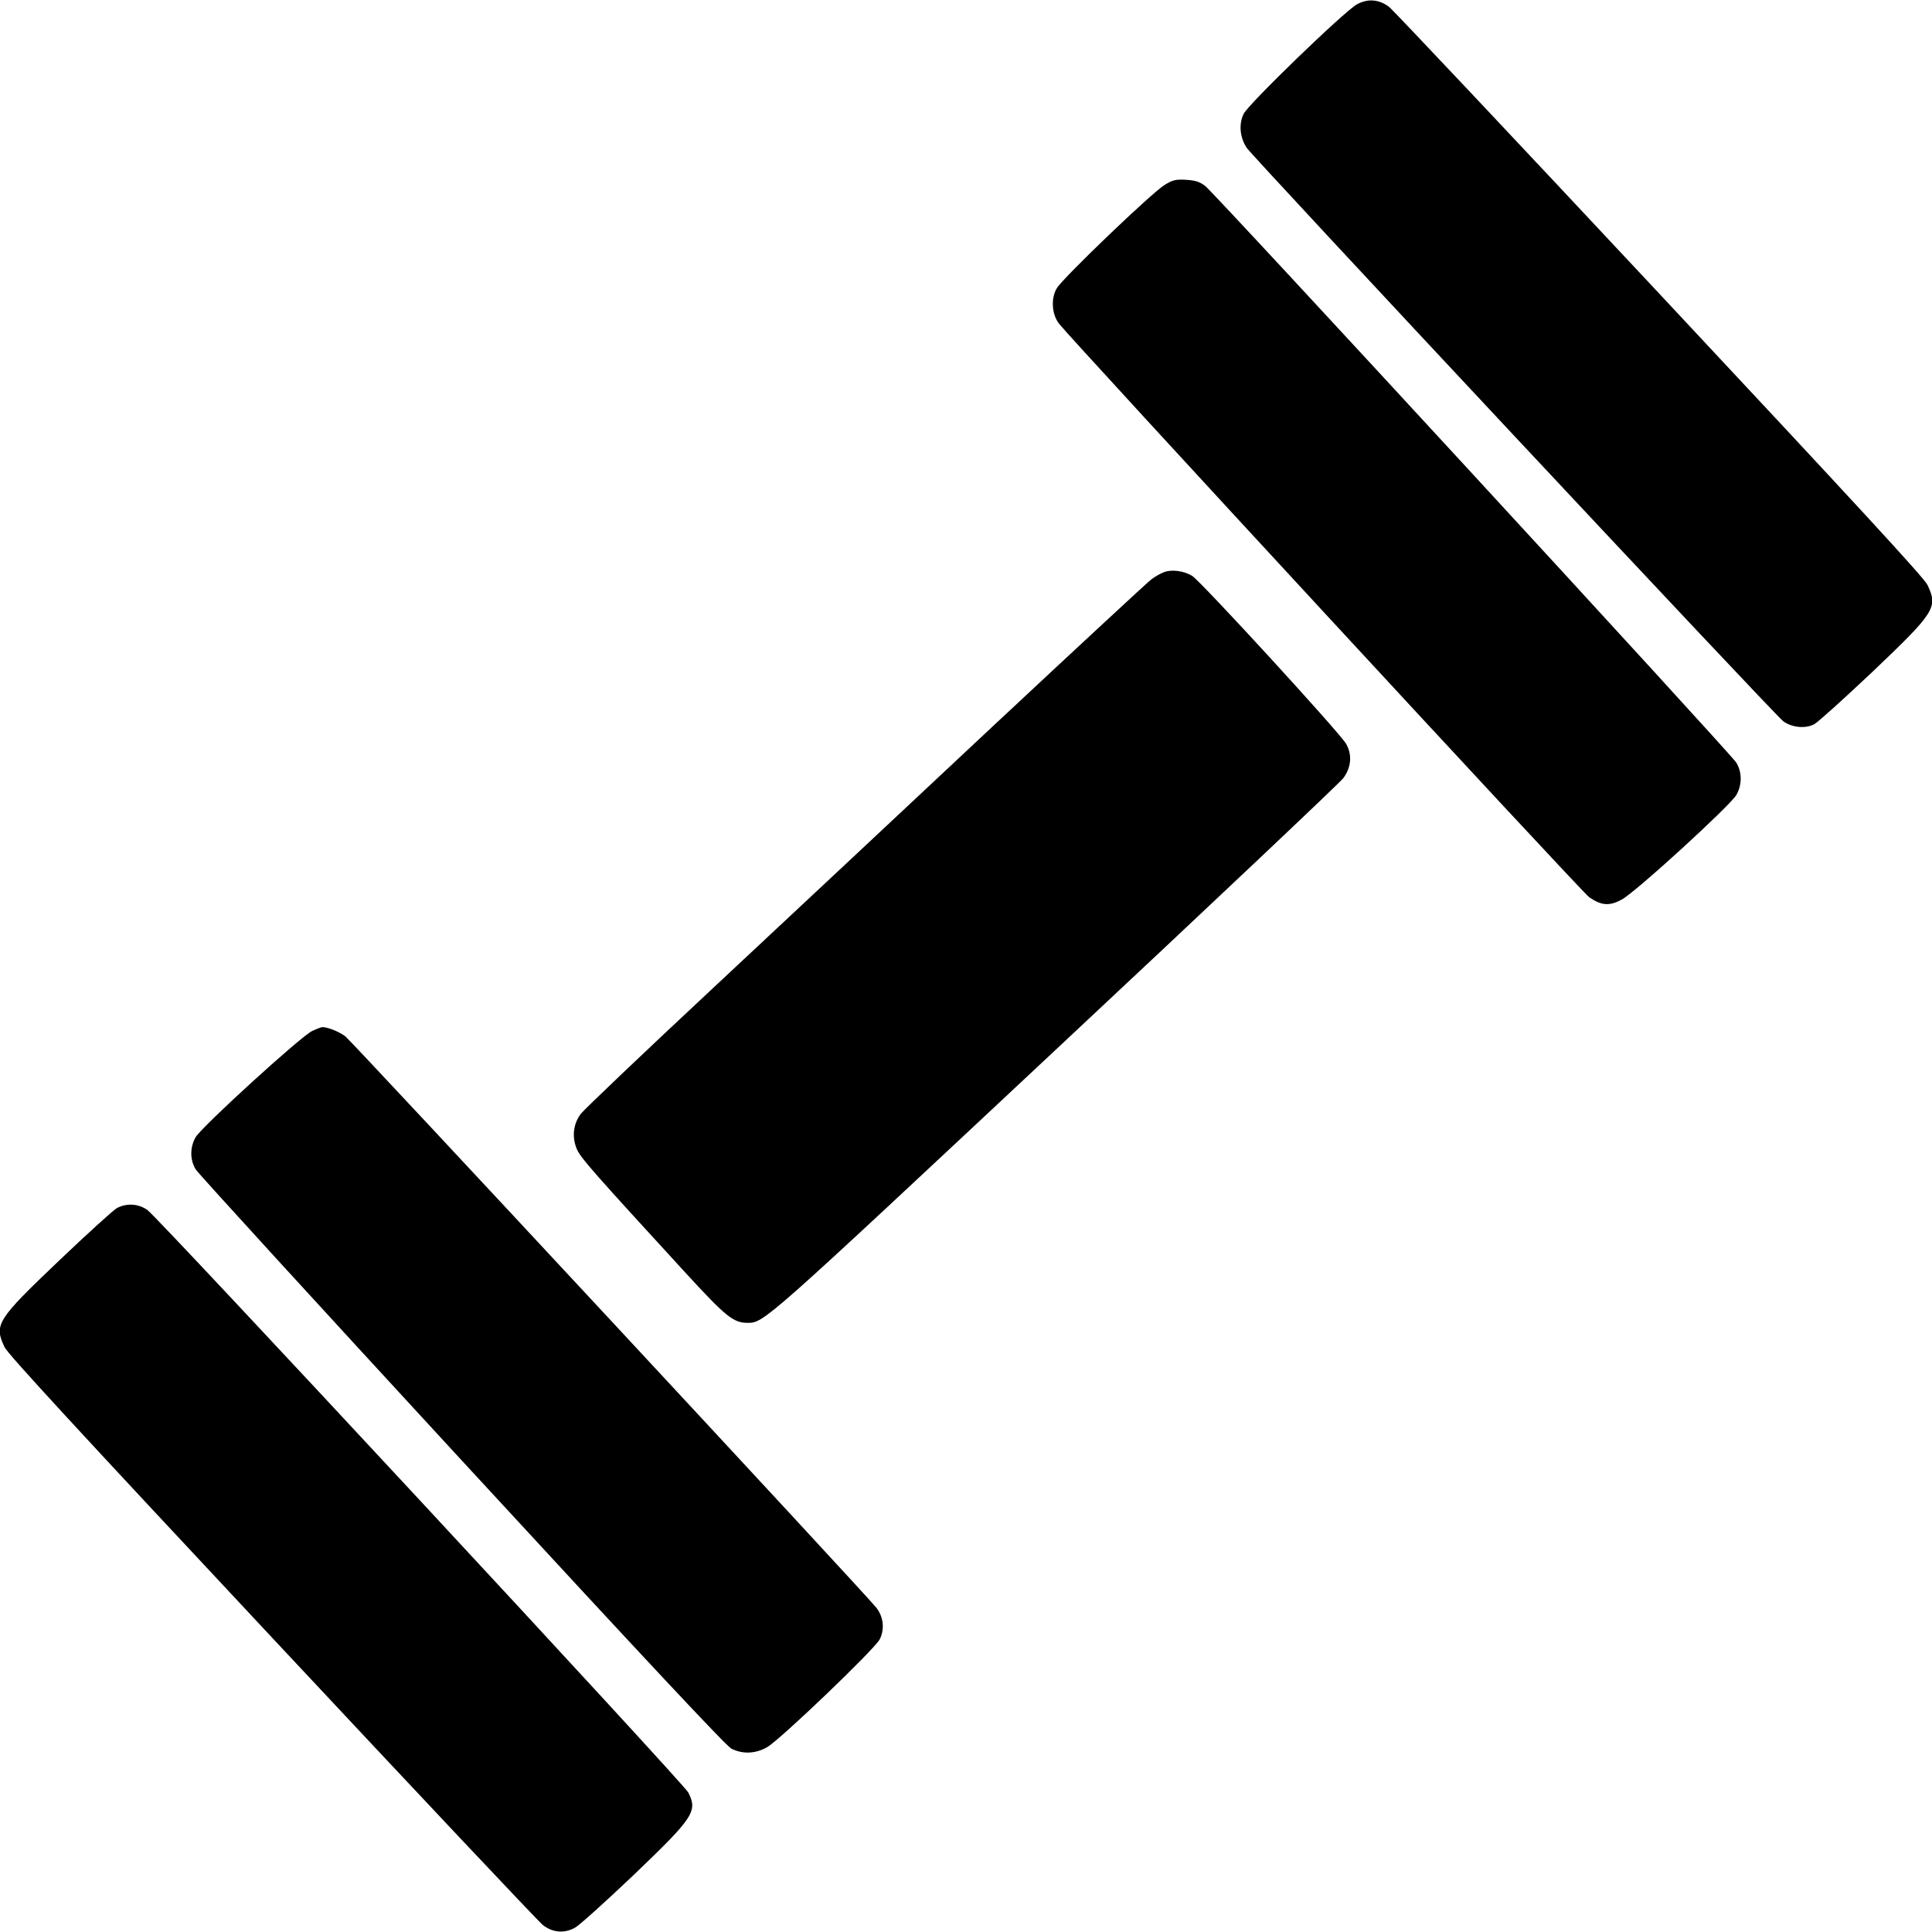
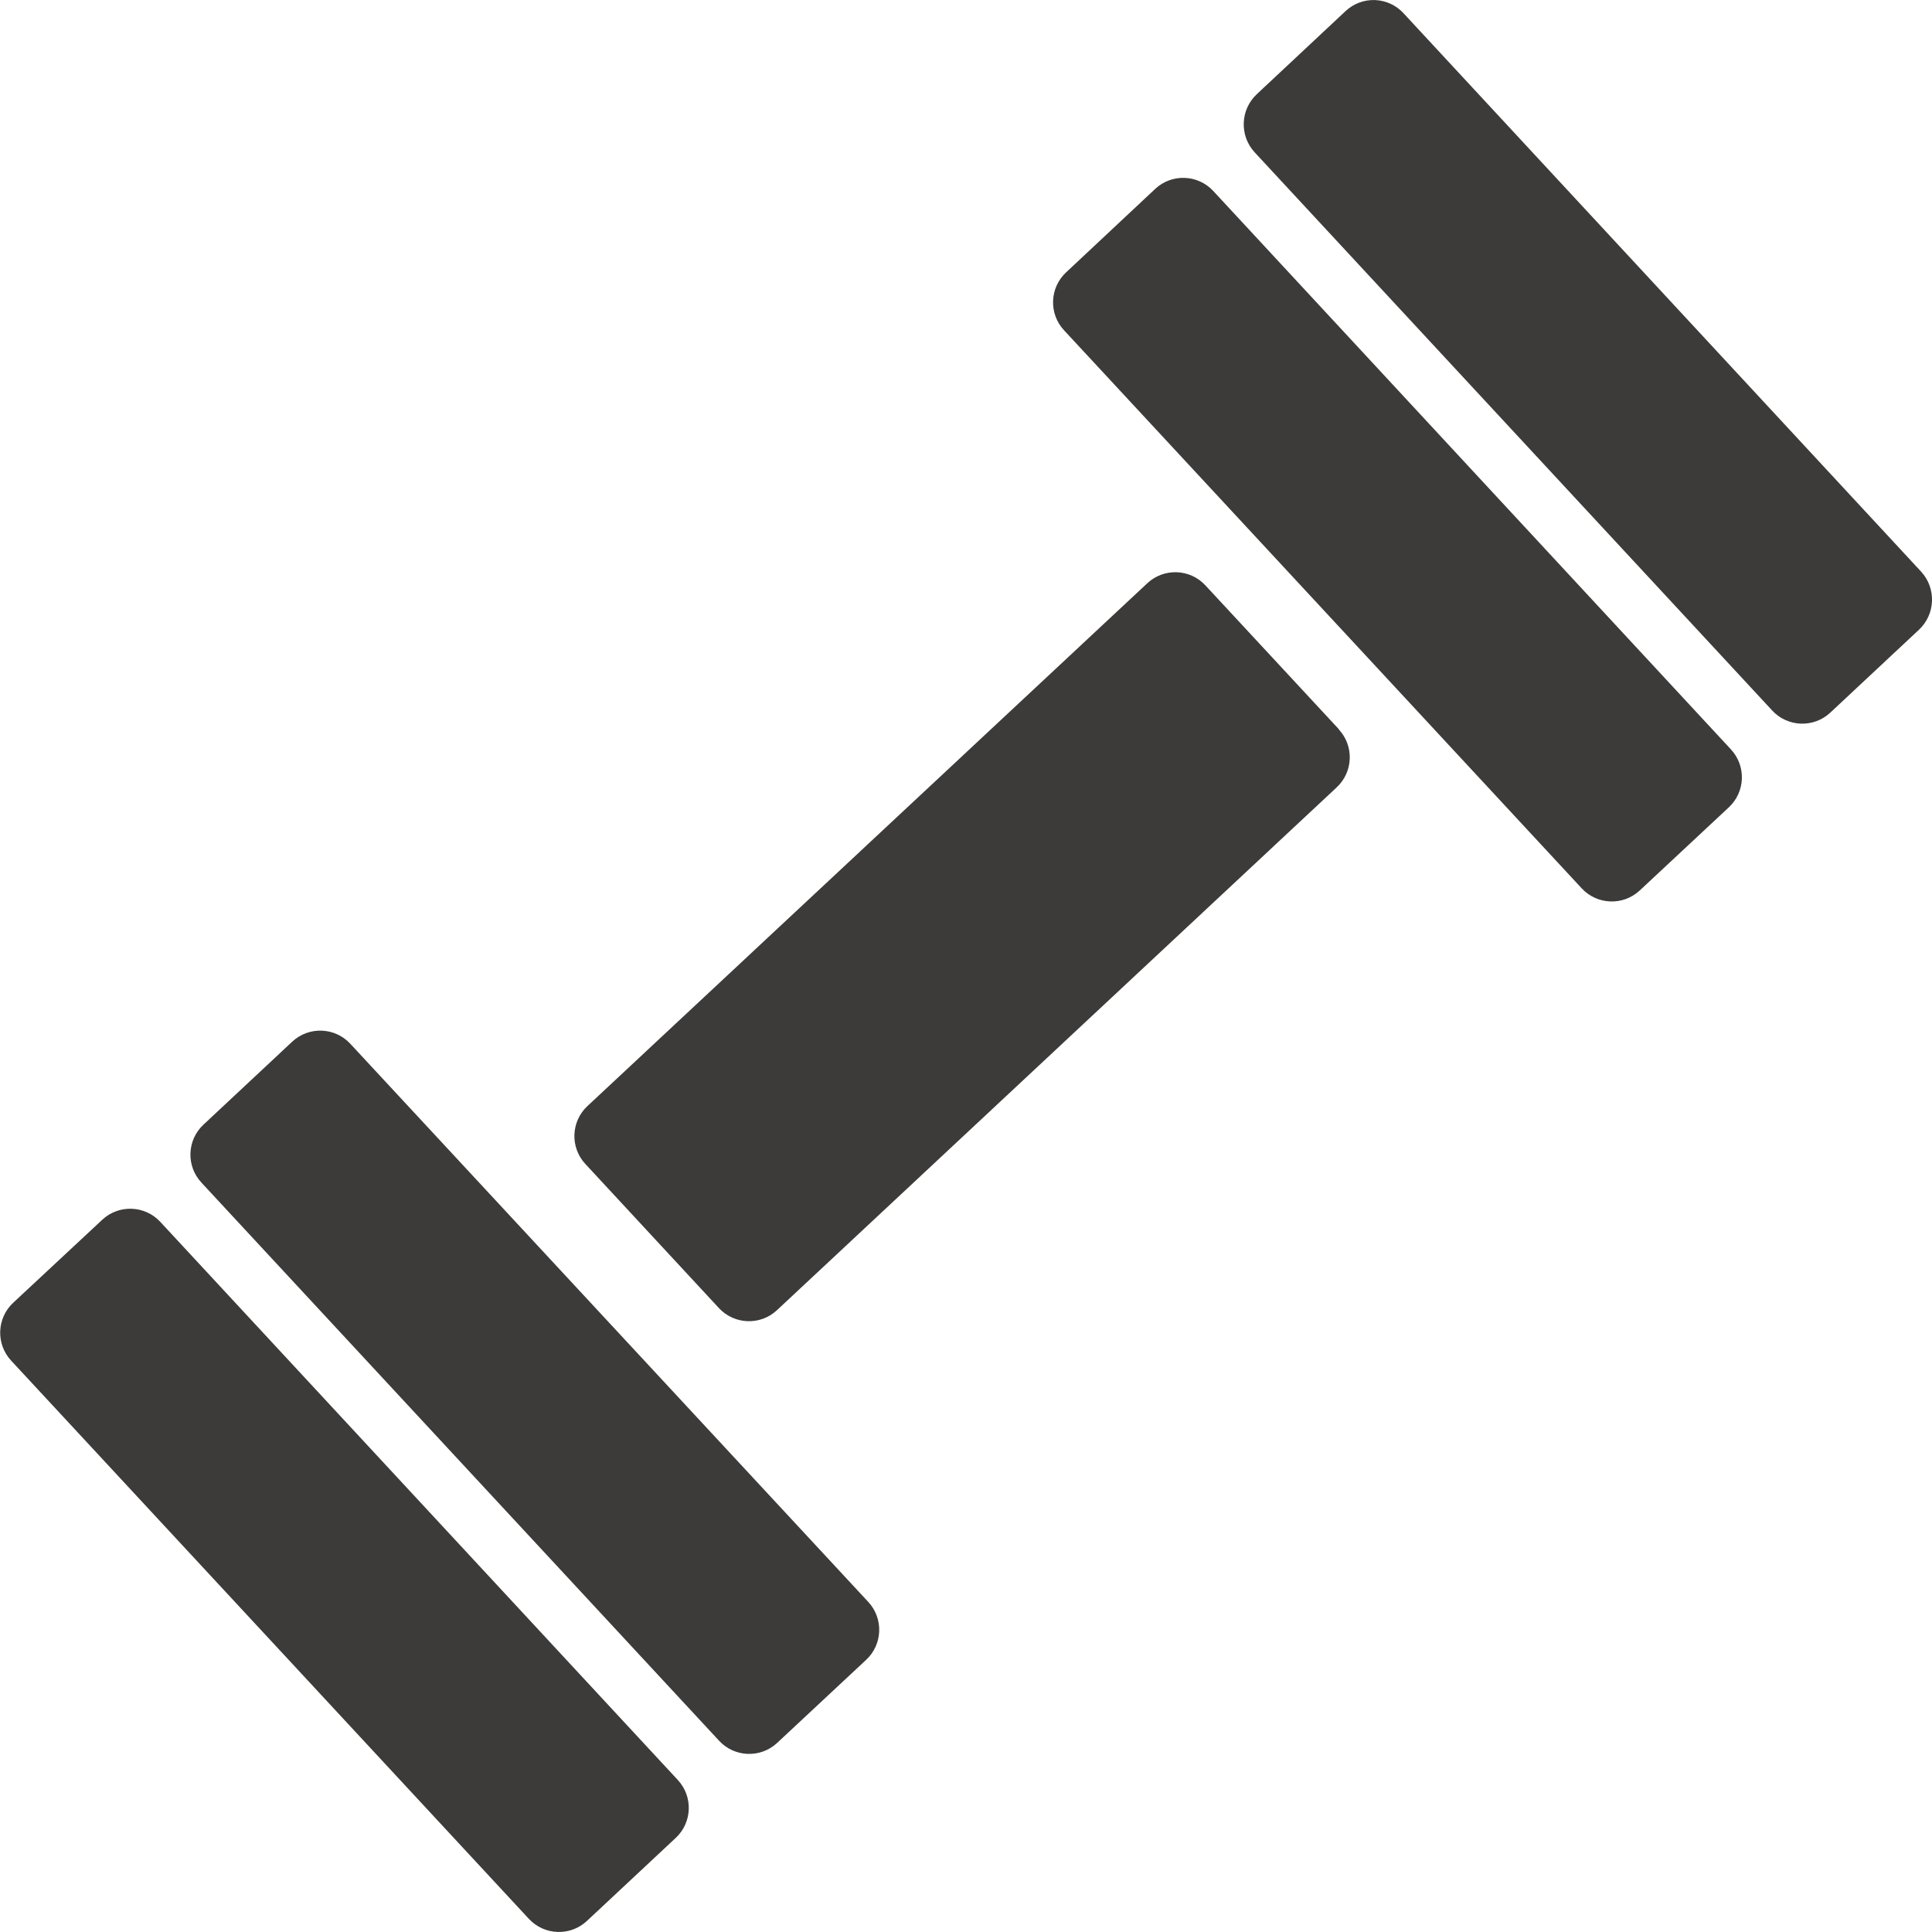
- <svg xmlns="http://www.w3.org/2000/svg" version="1.0" width="980pt" height="980pt" viewBox="0 0 980 980" preserveAspectRatio="xMidYMid meet">
-   <g transform="translate(0,980) scale(0.1,-0.1)" fill="#000000" stroke="none">
-     <path d="M6883 9778 c-66 -37 -550 -505 -575 -556 -25 -53 -19 -119 16 -172 33 -49 2681 -2880 2722 -2909 45 -32 111 -38 156 -15 20 11 154 132 299 269 316 301 330 324 276 438 -16 35 -376 425 -1359 1476 -735 786 -1352 1441 -1372 1456 -51 39 -109 43 -163 13z" />
-     <path d="M5909 8863 c-64 -38 -522 -477 -549 -526 -30 -52 -25 -131 12 -179 62 -80 2654 -2886 2689 -2909 62 -43 103 -46 165 -12 69 36 551 477 582 531 29 52 29 115 -1 164 -28 46 -2646 2889 -2694 2925 -28 21 -49 28 -97 31 -53 3 -67 -1 -107 -25z" />
-     <path d="M5905 6898 c-16 -6 -46 -22 -65 -37 -19 -14 -381 -350 -805 -746 -423 -397 -1060 -992 -1415 -1324 -355 -331 -658 -620 -674 -641 -39 -52 -46 -120 -19 -181 19 -43 85 -118 551 -626 203 -221 242 -253 313 -253 85 0 75 -8 1564 1385 787 736 1443 1356 1459 1378 40 54 46 118 14 174 -29 53 -737 825 -781 852 -41 25 -103 34 -142 19z" />
-     <path d="M1583 4570 c-55 -25 -562 -487 -591 -539 -29 -51 -29 -115 1 -163 12 -20 620 -685 1350 -1477 932 -1011 1340 -1447 1367 -1461 57 -29 124 -26 182 8 67 39 545 497 570 546 26 51 20 113 -16 160 -47 62 -2658 2870 -2694 2899 -32 24 -89 47 -117 47 -5 0 -29 -9 -52 -20z" />
-     <path d="M593 3672 c-17 -9 -149 -129 -294 -267 -316 -301 -330 -324 -276 -438 16 -35 376 -425 1359 -1476 735 -786 1352 -1441 1372 -1456 51 -39 109 -43 163 -13 23 13 156 133 297 267 305 292 326 323 277 419 -25 48 -2690 2918 -2744 2955 -47 32 -105 35 -154 9z" />
-   </g>
+ <svg xmlns="http://www.w3.org/2000/svg" width="37.684" height="37.684" viewBox="0 0 37.684 37.684">
+   <path id="Icon_map-gym" data-name="Icon map-gym" d="M14.238,35.737a.8.8,0,0,1-.04,1.131L12.463,38.49a.8.8,0,0,1-1.127-.041l-10.1-10.89a.8.8,0,0,1,.041-1.131l1.738-1.62a.8.8,0,0,1,1.127.041ZM27.131,15.246a.8.8,0,0,1-.041,1.131l-10.92,10.2a.8.8,0,0,1-1.127-.041l-2.607-2.813a.8.8,0,0,1,.041-1.131L23.4,12.392a.8.8,0,0,1,1.126.041l2.61,2.813ZM17.953,32.264a.8.8,0,0,1-.041,1.131l-1.738,1.622a.8.8,0,0,1-1.127-.041l-10.1-10.89a.8.8,0,0,1,.04-1.131l1.734-1.621a.8.8,0,0,1,1.127.041ZM34.78,15.636a.8.8,0,0,1-.042,1.131L33,18.389a.8.8,0,0,1-1.128-.04L21.773,7.462a.8.8,0,0,1,.04-1.131L23.554,4.7a.8.8,0,0,1,1.126.041Zm3.71-3.467a.806.806,0,0,1-.041,1.132l-1.734,1.621a.8.8,0,0,1-1.126-.04L25.49,3.99a.806.806,0,0,1,.04-1.132l1.735-1.624a.795.795,0,0,1,1.126.04Z" transform="translate(-1.018 -1.019)" fill="#3c3b3a" />
</svg>
